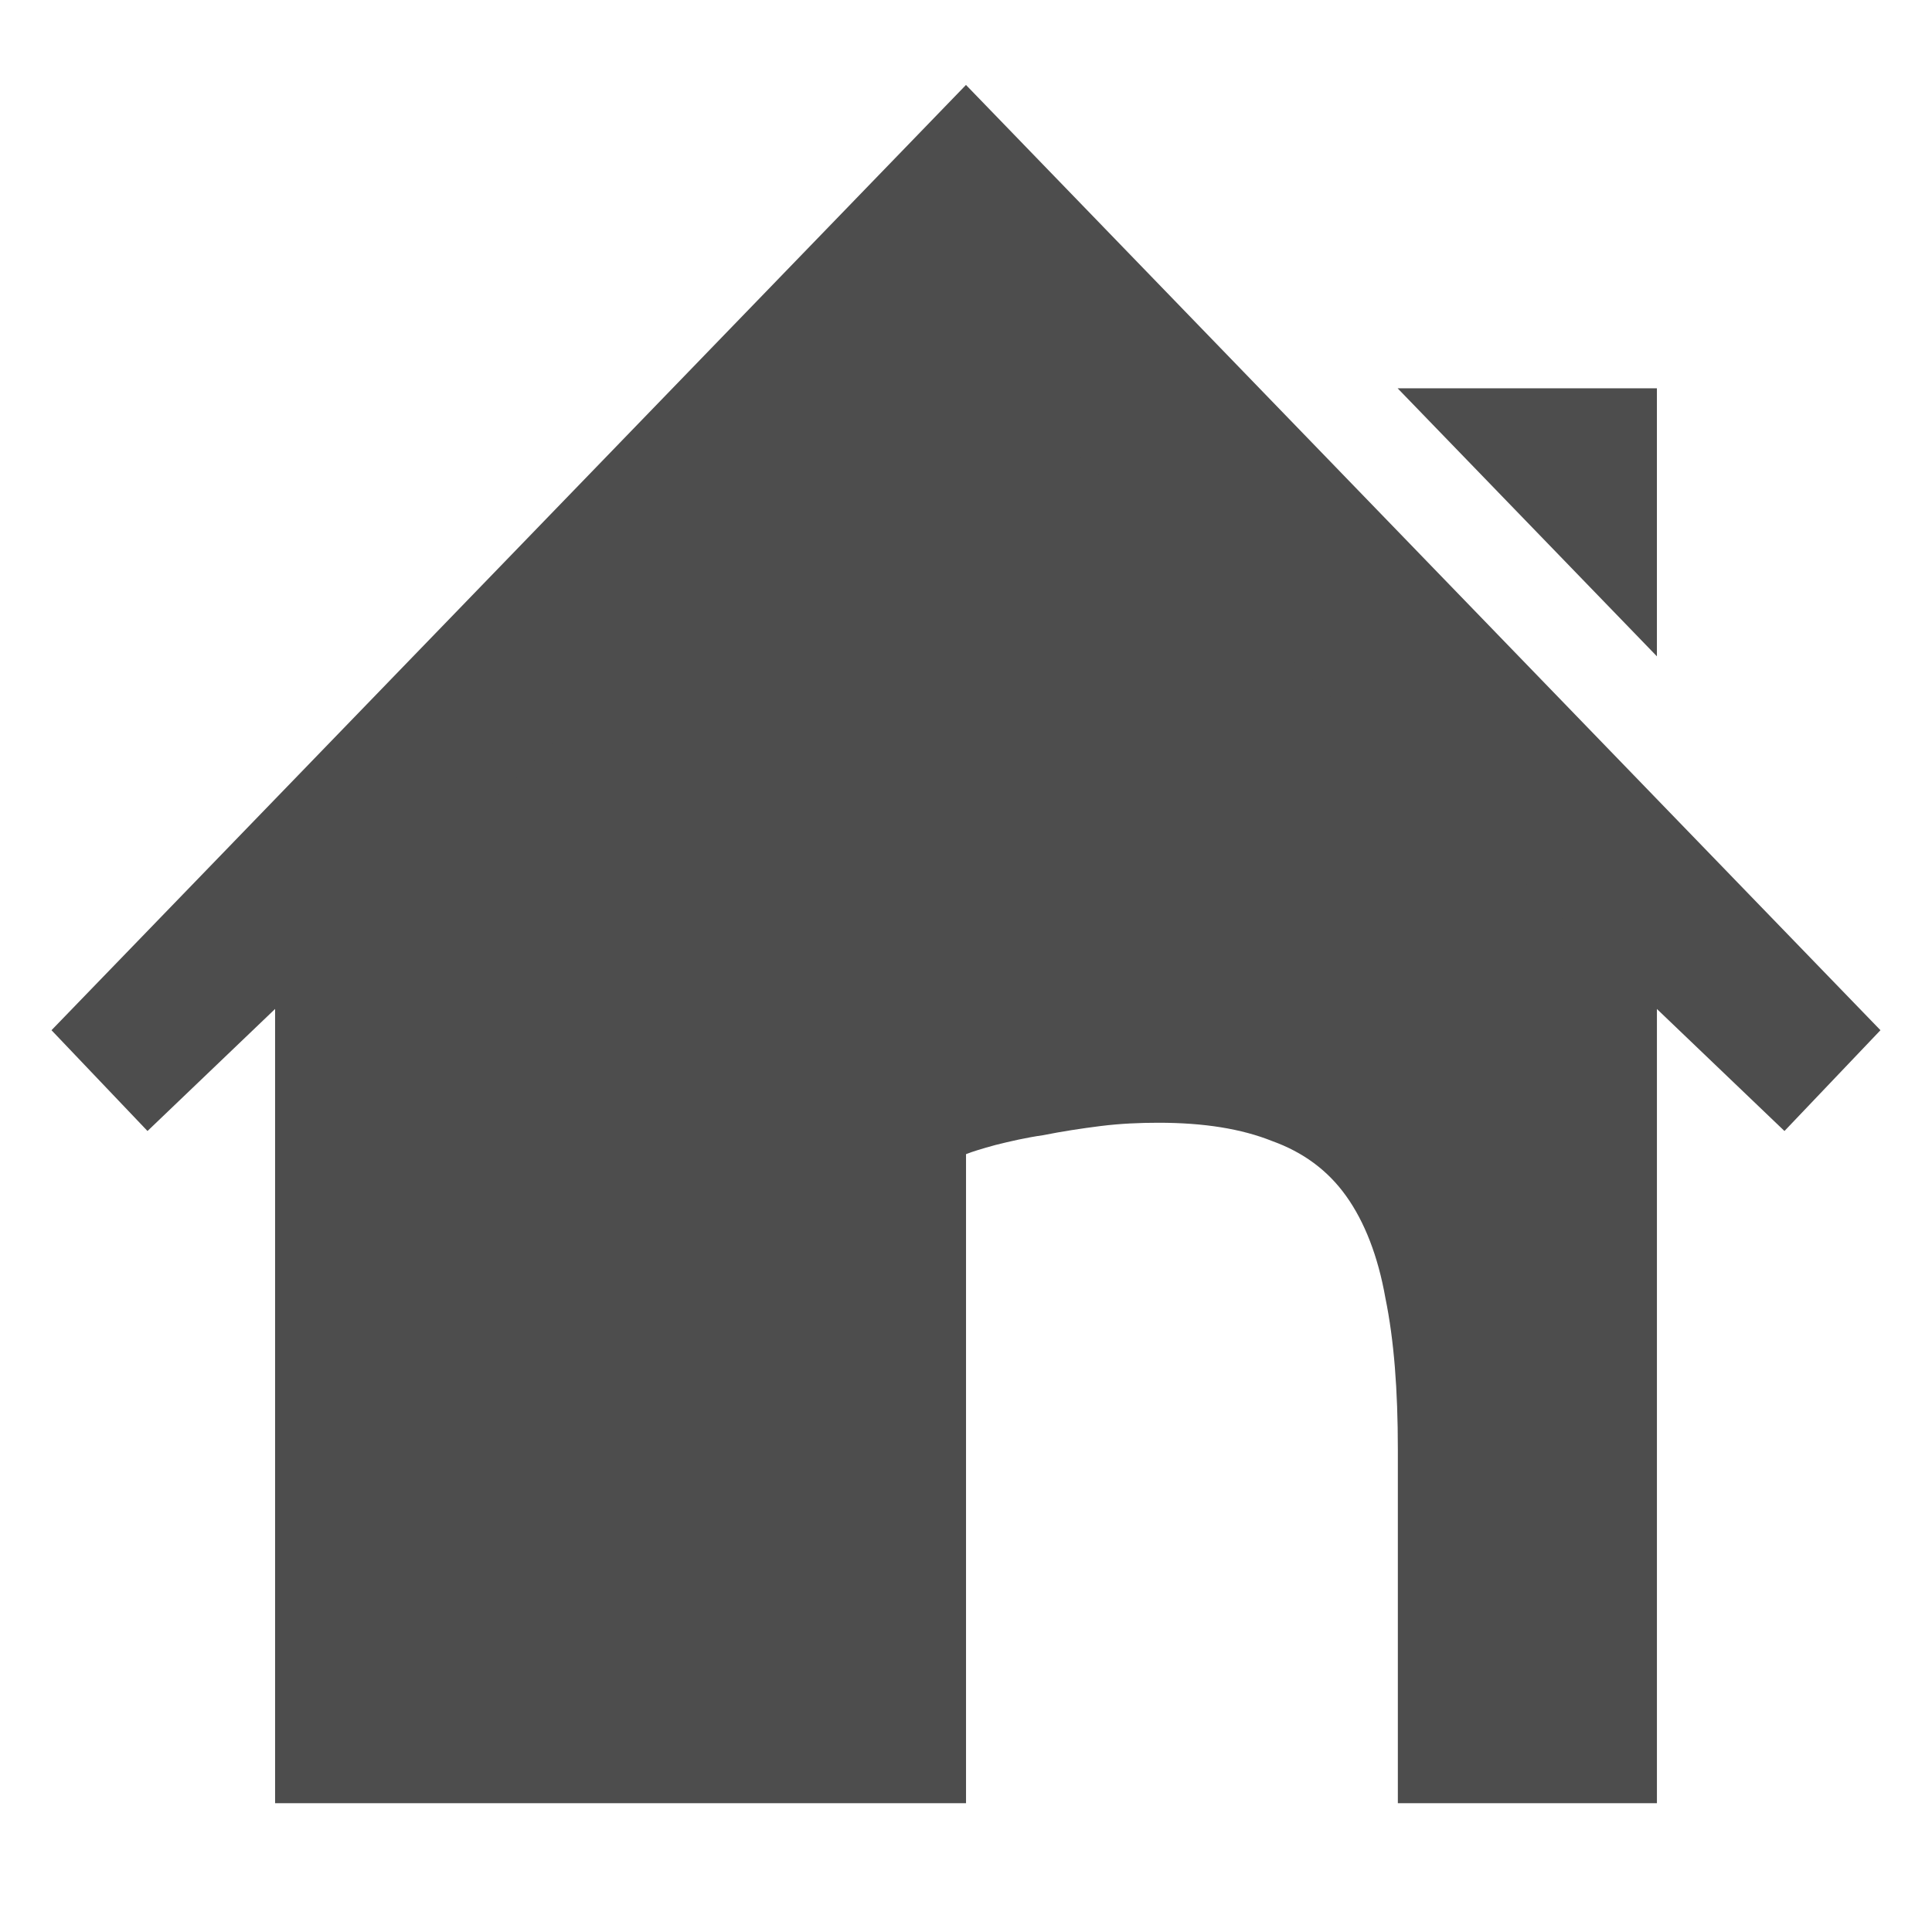
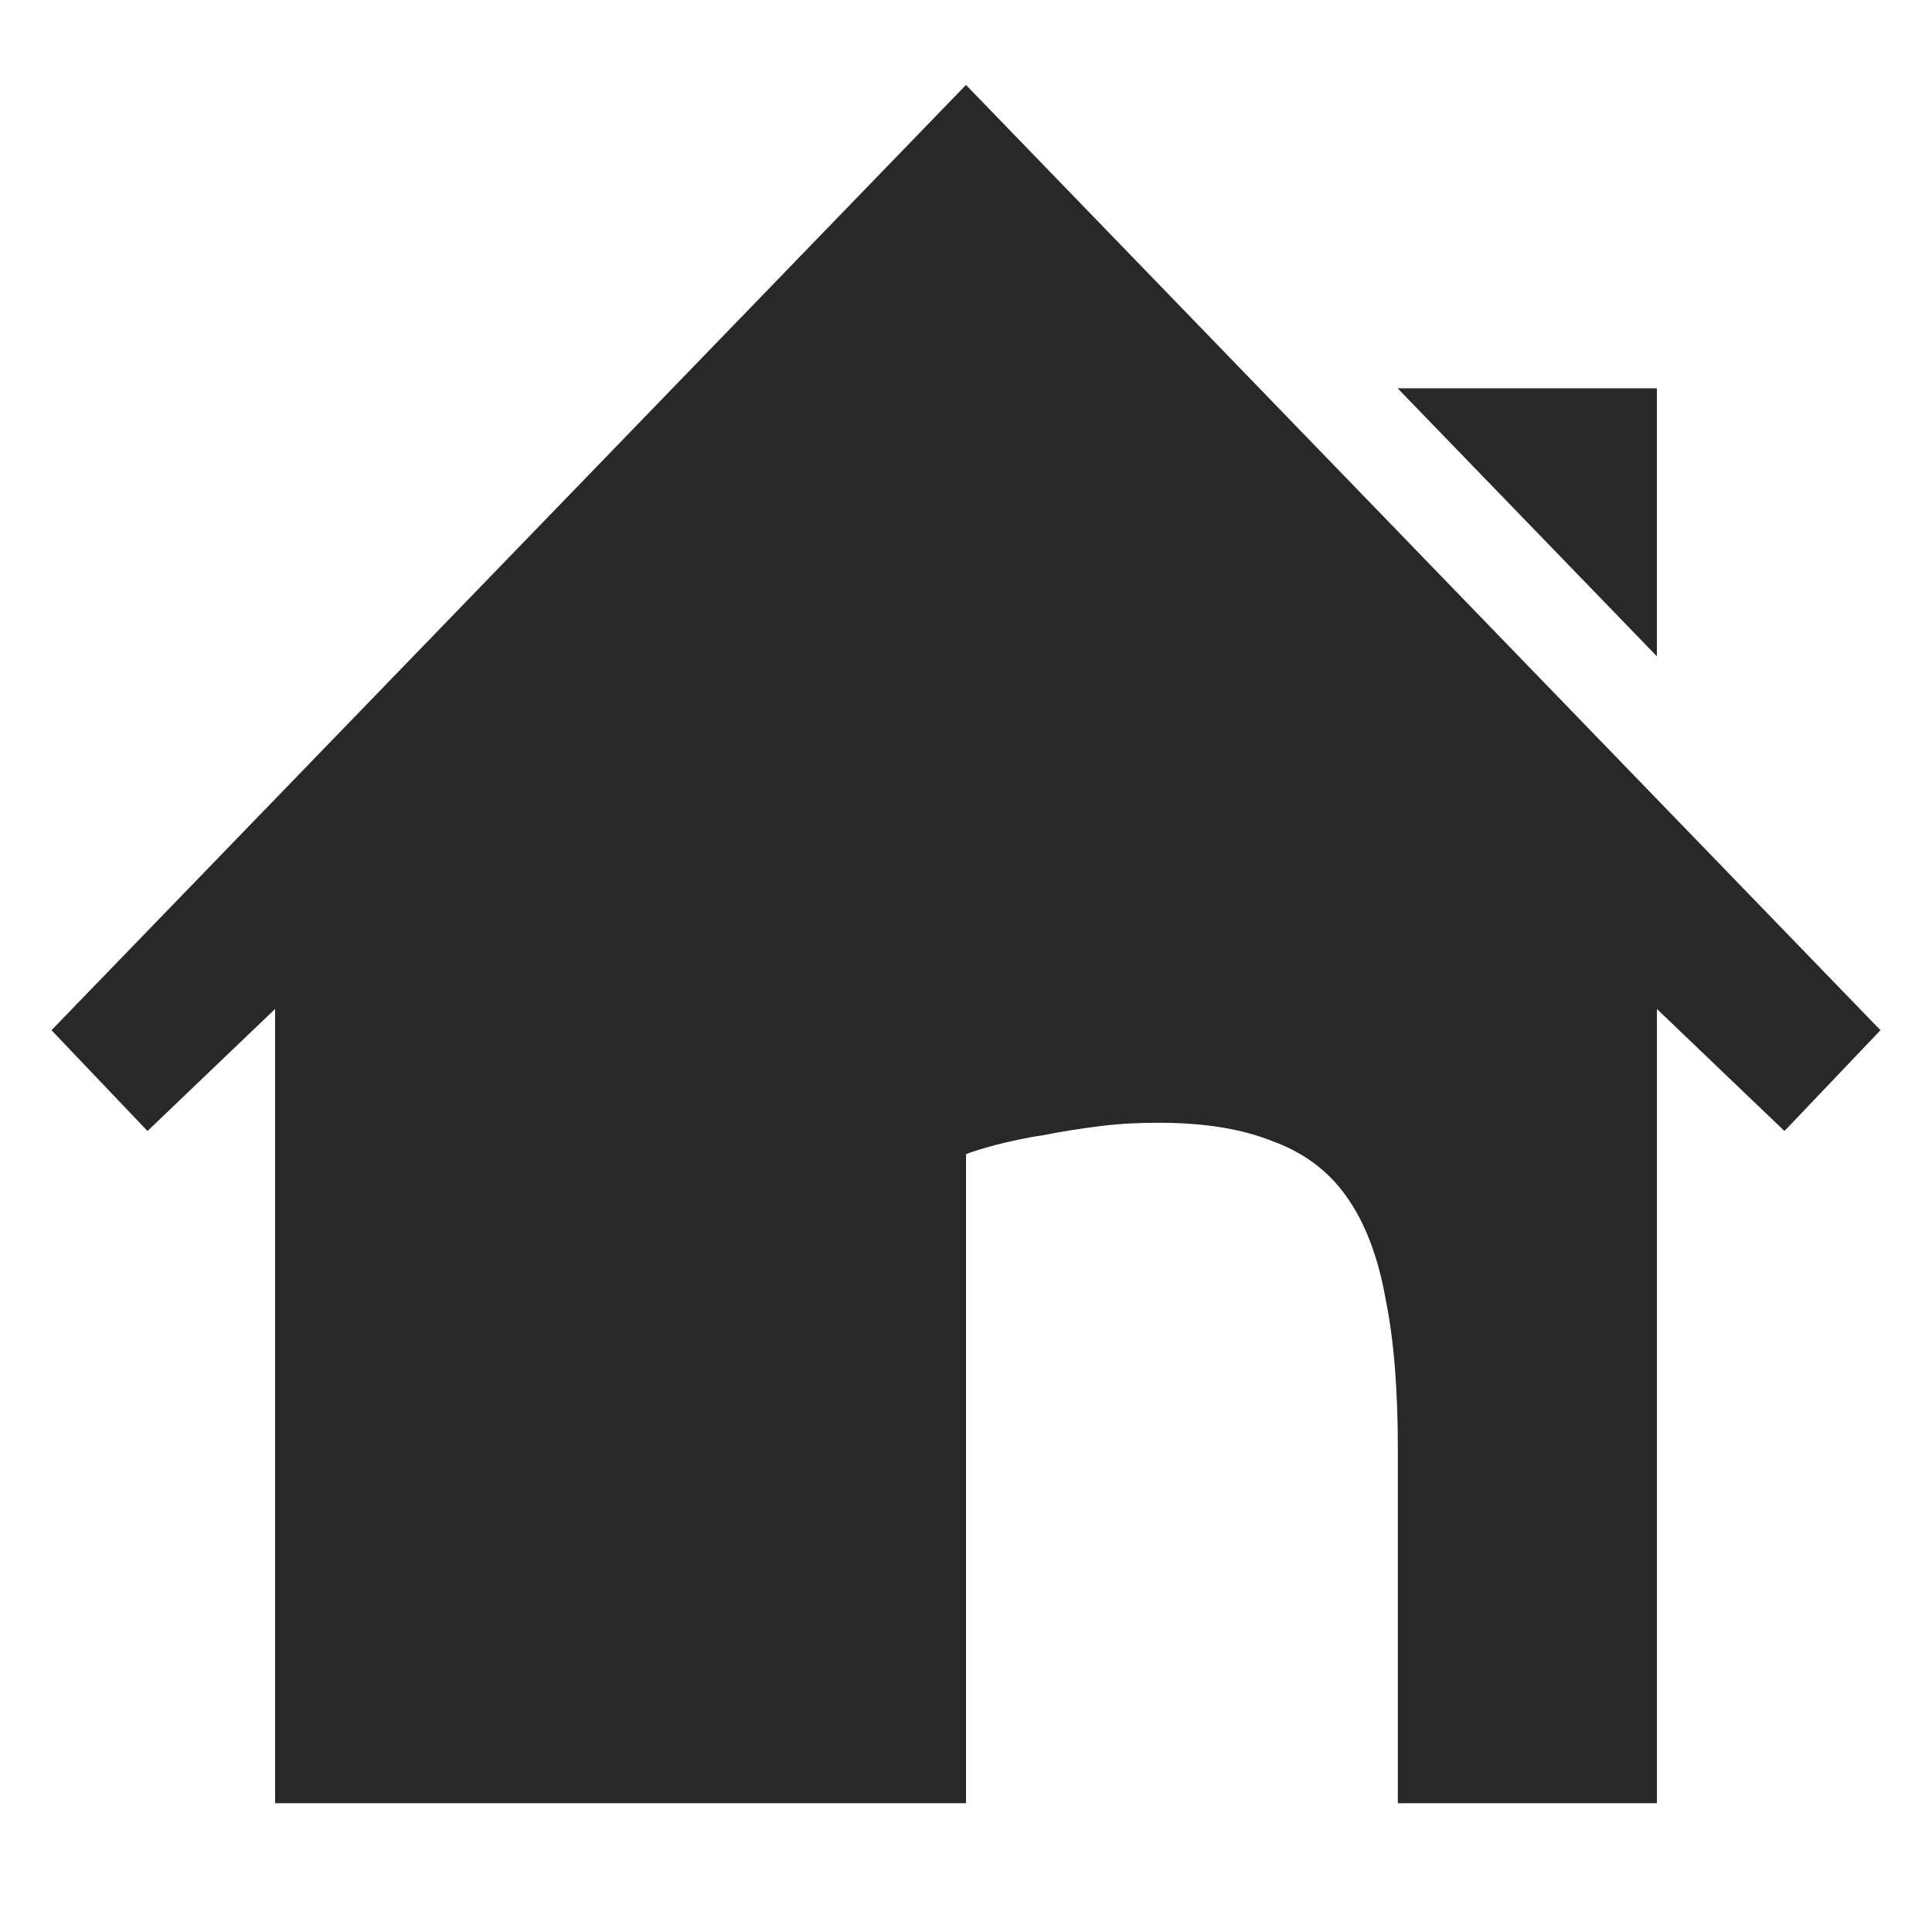
<svg xmlns="http://www.w3.org/2000/svg" width="90" height="90" id="svg4874" version="1.1" viewBox="0 0 90 90">
  <defs id="defs4876" />
  <g id="layer1" transform="translate(67.85715,-84.50504)">
    <g transform="matrix(0,-1,-1,0,373.5051,516.505)" id="g4845" style="display:inline">
      <g transform="matrix(0,-1,-1,0,2978.362,615.3622)" id="g4652">
-         <path id="path4667" d="m 251.185,2576.936 0,-12.485 -12.078,0 z" style="color:#000000;fill:#4d4d4d;fill-opacity:1;fill-rule:nonzero;stroke:none;stroke-width:48;marker:none;visibility:visible;display:inline;overflow:visible;enable-background:accumulate" />
+         <path id="path4667" d="m 251.185,2576.936 0,-12.485 -12.078,0 z" style="color:#000000;fill:#282828;fill-opacity:1;fill-rule:nonzero;stroke:none;stroke-width:48;marker:none;visibility:visible;display:inline;overflow:visible;enable-background:accumulate" />
        <g transform="matrix(1.875,0,0,1.875,-366,753.1831)" id="g4654">
          <rect style="opacity:0.212;fill:none;stroke:none" id="rect4656" width="48" height="48" x="288" y="152" transform="translate(0,804.3622)" />
        </g>
-         <path style="font-size:15px;font-style:normal;font-variant:normal;font-weight:normal;font-stretch:normal;text-align:center;line-height:125%;letter-spacing:0px;word-spacing:0px;writing-mode:lr-tb;text-anchor:middle;fill:#4d4d4d;fill-opacity:1;stroke:none;font-family:Ubuntu;-inkscape-font-specification:Ubuntu" d="m 219,2561.115 -32.185,30.235 0,18.531 0,9.143 0,11.338 10.576,0 6.98,0 14.63,0 0,-30.235 c 0.287,-0.115 0.741,-0.255 1.372,-0.427 0.688,-0.172 1.422,-0.342 2.225,-0.457 0.86,-0.172 1.765,-0.312 2.682,-0.427 0.917,-0.114 1.822,-0.152 2.682,-0.152 2.122,0 3.87,0.28 5.303,0.854 1.434,0.516 2.584,1.356 3.444,2.56 0.86,1.204 1.485,2.805 1.829,4.755 0.401,1.95 0.579,4.288 0.579,7.041 l 0,16.489 1.493,0 10.576,0 0,-11.338 0,-27.674 z" id="path4658" />
-         <path style="font-style:normal;font-variant:normal;font-weight:normal;font-stretch:normal;text-indent:0;text-align:start;text-decoration:none;line-height:normal;letter-spacing:normal;word-spacing:normal;text-transform:none;direction:ltr;block-progression:tb;writing-mode:lr-tb;text-anchor:start;baseline-shift:baseline;color:#000000;color-interpolation:sRGB;color-interpolation-filters:linearRGB;fill:#4d4d4d;fill-opacity:1;stroke:none;stroke-width:6;marker:none;visibility:visible;display:inline;overflow:visible;enable-background:accumulate;clip-rule:nonzero;color-rendering:auto;image-rendering:auto;shape-rendering:auto;text-rendering:auto;font-family:sans-serif;-inkscape-font-specification:sans-serif" d="m 180.871,2599.049 -4.472,-4.696 42.6,-44.034 42.6,44.034 -4.472,4.696 L 219,2562.574 Z" id="path4660" />
+         <path style="font-size:15px;font-style:normal;font-variant:normal;font-weight:normal;font-stretch:normal;text-align:center;line-height:125%;letter-spacing:0px;word-spacing:0px;writing-mode:lr-tb;text-anchor:middle;fill:#282828;fill-opacity:1;stroke:none;font-family:Ubuntu;-inkscape-font-specification:Ubuntu" d="m 219,2561.115 -32.185,30.235 0,18.531 0,9.143 0,11.338 10.576,0 6.98,0 14.63,0 0,-30.235 c 0.287,-0.115 0.741,-0.255 1.372,-0.427 0.688,-0.172 1.422,-0.342 2.225,-0.457 0.86,-0.172 1.765,-0.312 2.682,-0.427 0.917,-0.114 1.822,-0.152 2.682,-0.152 2.122,0 3.87,0.28 5.303,0.854 1.434,0.516 2.584,1.356 3.444,2.56 0.86,1.204 1.485,2.805 1.829,4.755 0.401,1.95 0.579,4.288 0.579,7.041 l 0,16.489 1.493,0 10.576,0 0,-11.338 0,-27.674 z" id="path4658" />
+         <path style="font-style:normal;font-variant:normal;font-weight:normal;font-stretch:normal;text-indent:0;text-align:start;text-decoration:none;line-height:normal;letter-spacing:normal;word-spacing:normal;text-transform:none;direction:ltr;block-progression:tb;writing-mode:lr-tb;text-anchor:start;baseline-shift:baseline;color:#000000;color-interpolation:sRGB;color-interpolation-filters:linearRGB;fill:#282828;fill-opacity:1;stroke:none;stroke-width:6;marker:none;visibility:visible;display:inline;overflow:visible;enable-background:accumulate;clip-rule:nonzero;color-rendering:auto;image-rendering:auto;shape-rendering:auto;text-rendering:auto;font-family:sans-serif;-inkscape-font-specification:sans-serif" d="m 180.871,2599.049 -4.472,-4.696 42.6,-44.034 42.6,44.034 -4.472,4.696 L 219,2562.574 Z" id="path4660" />
      </g>
    </g>
  </g>
</svg>
